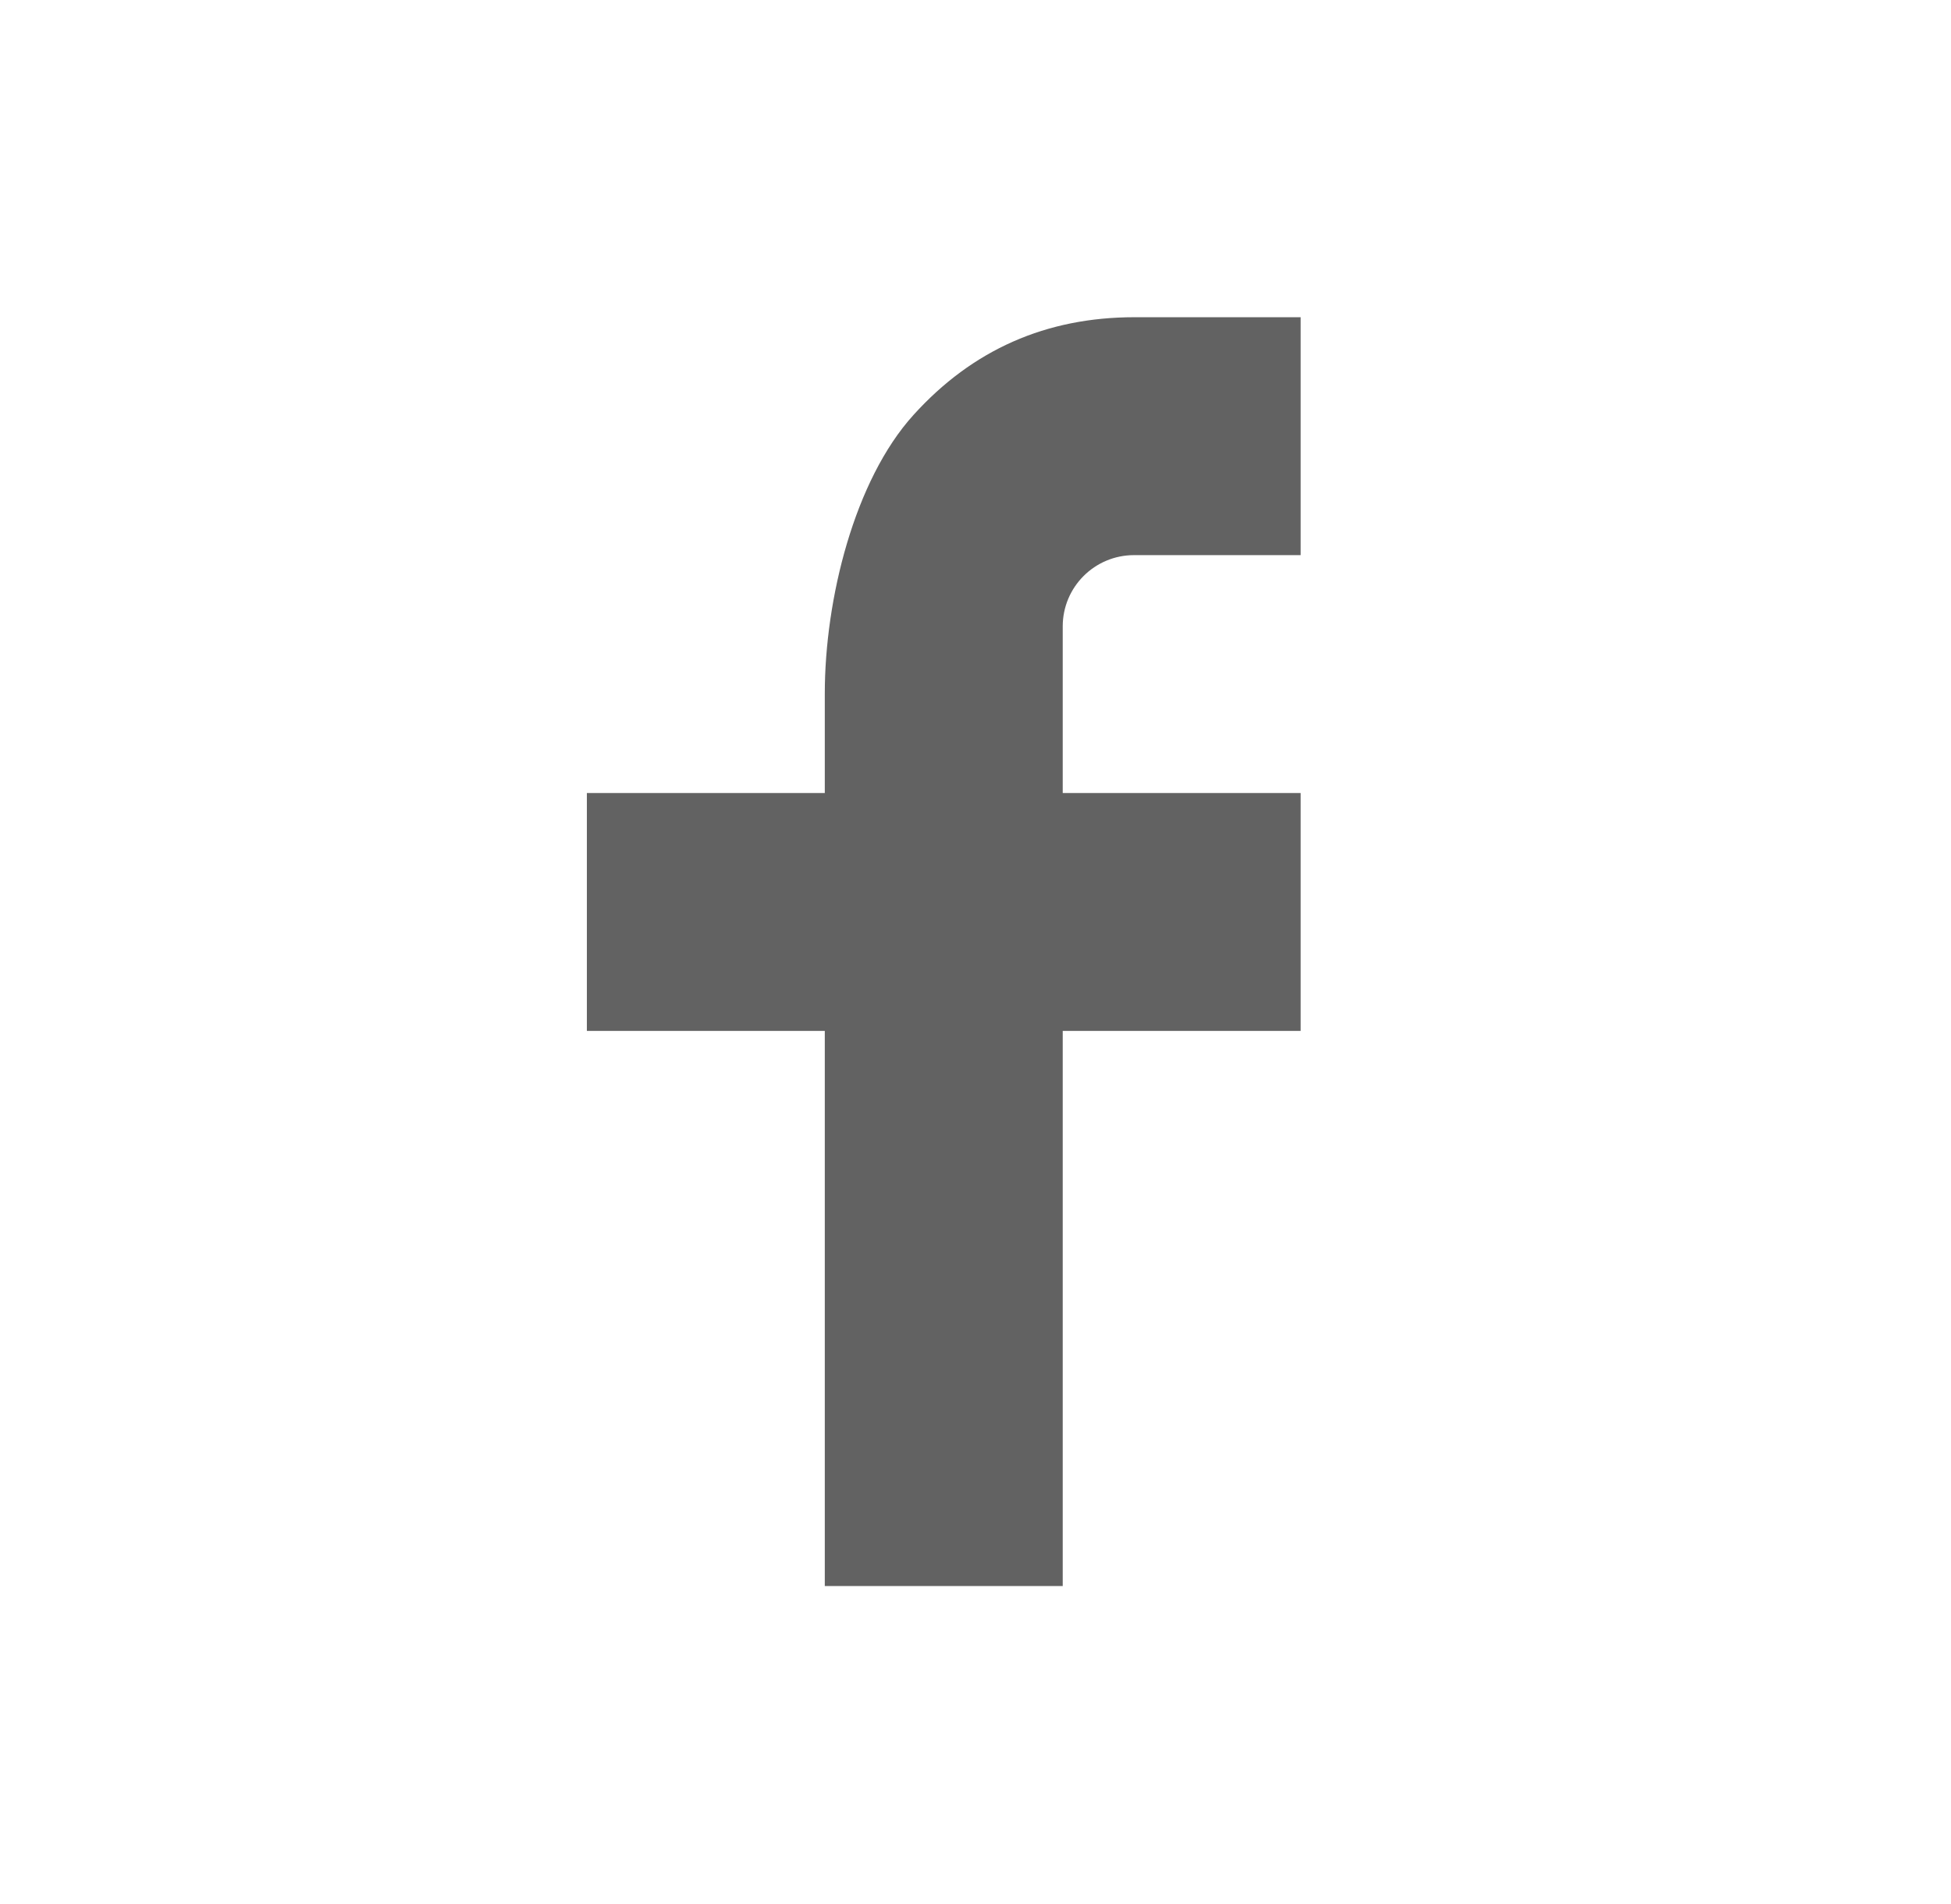
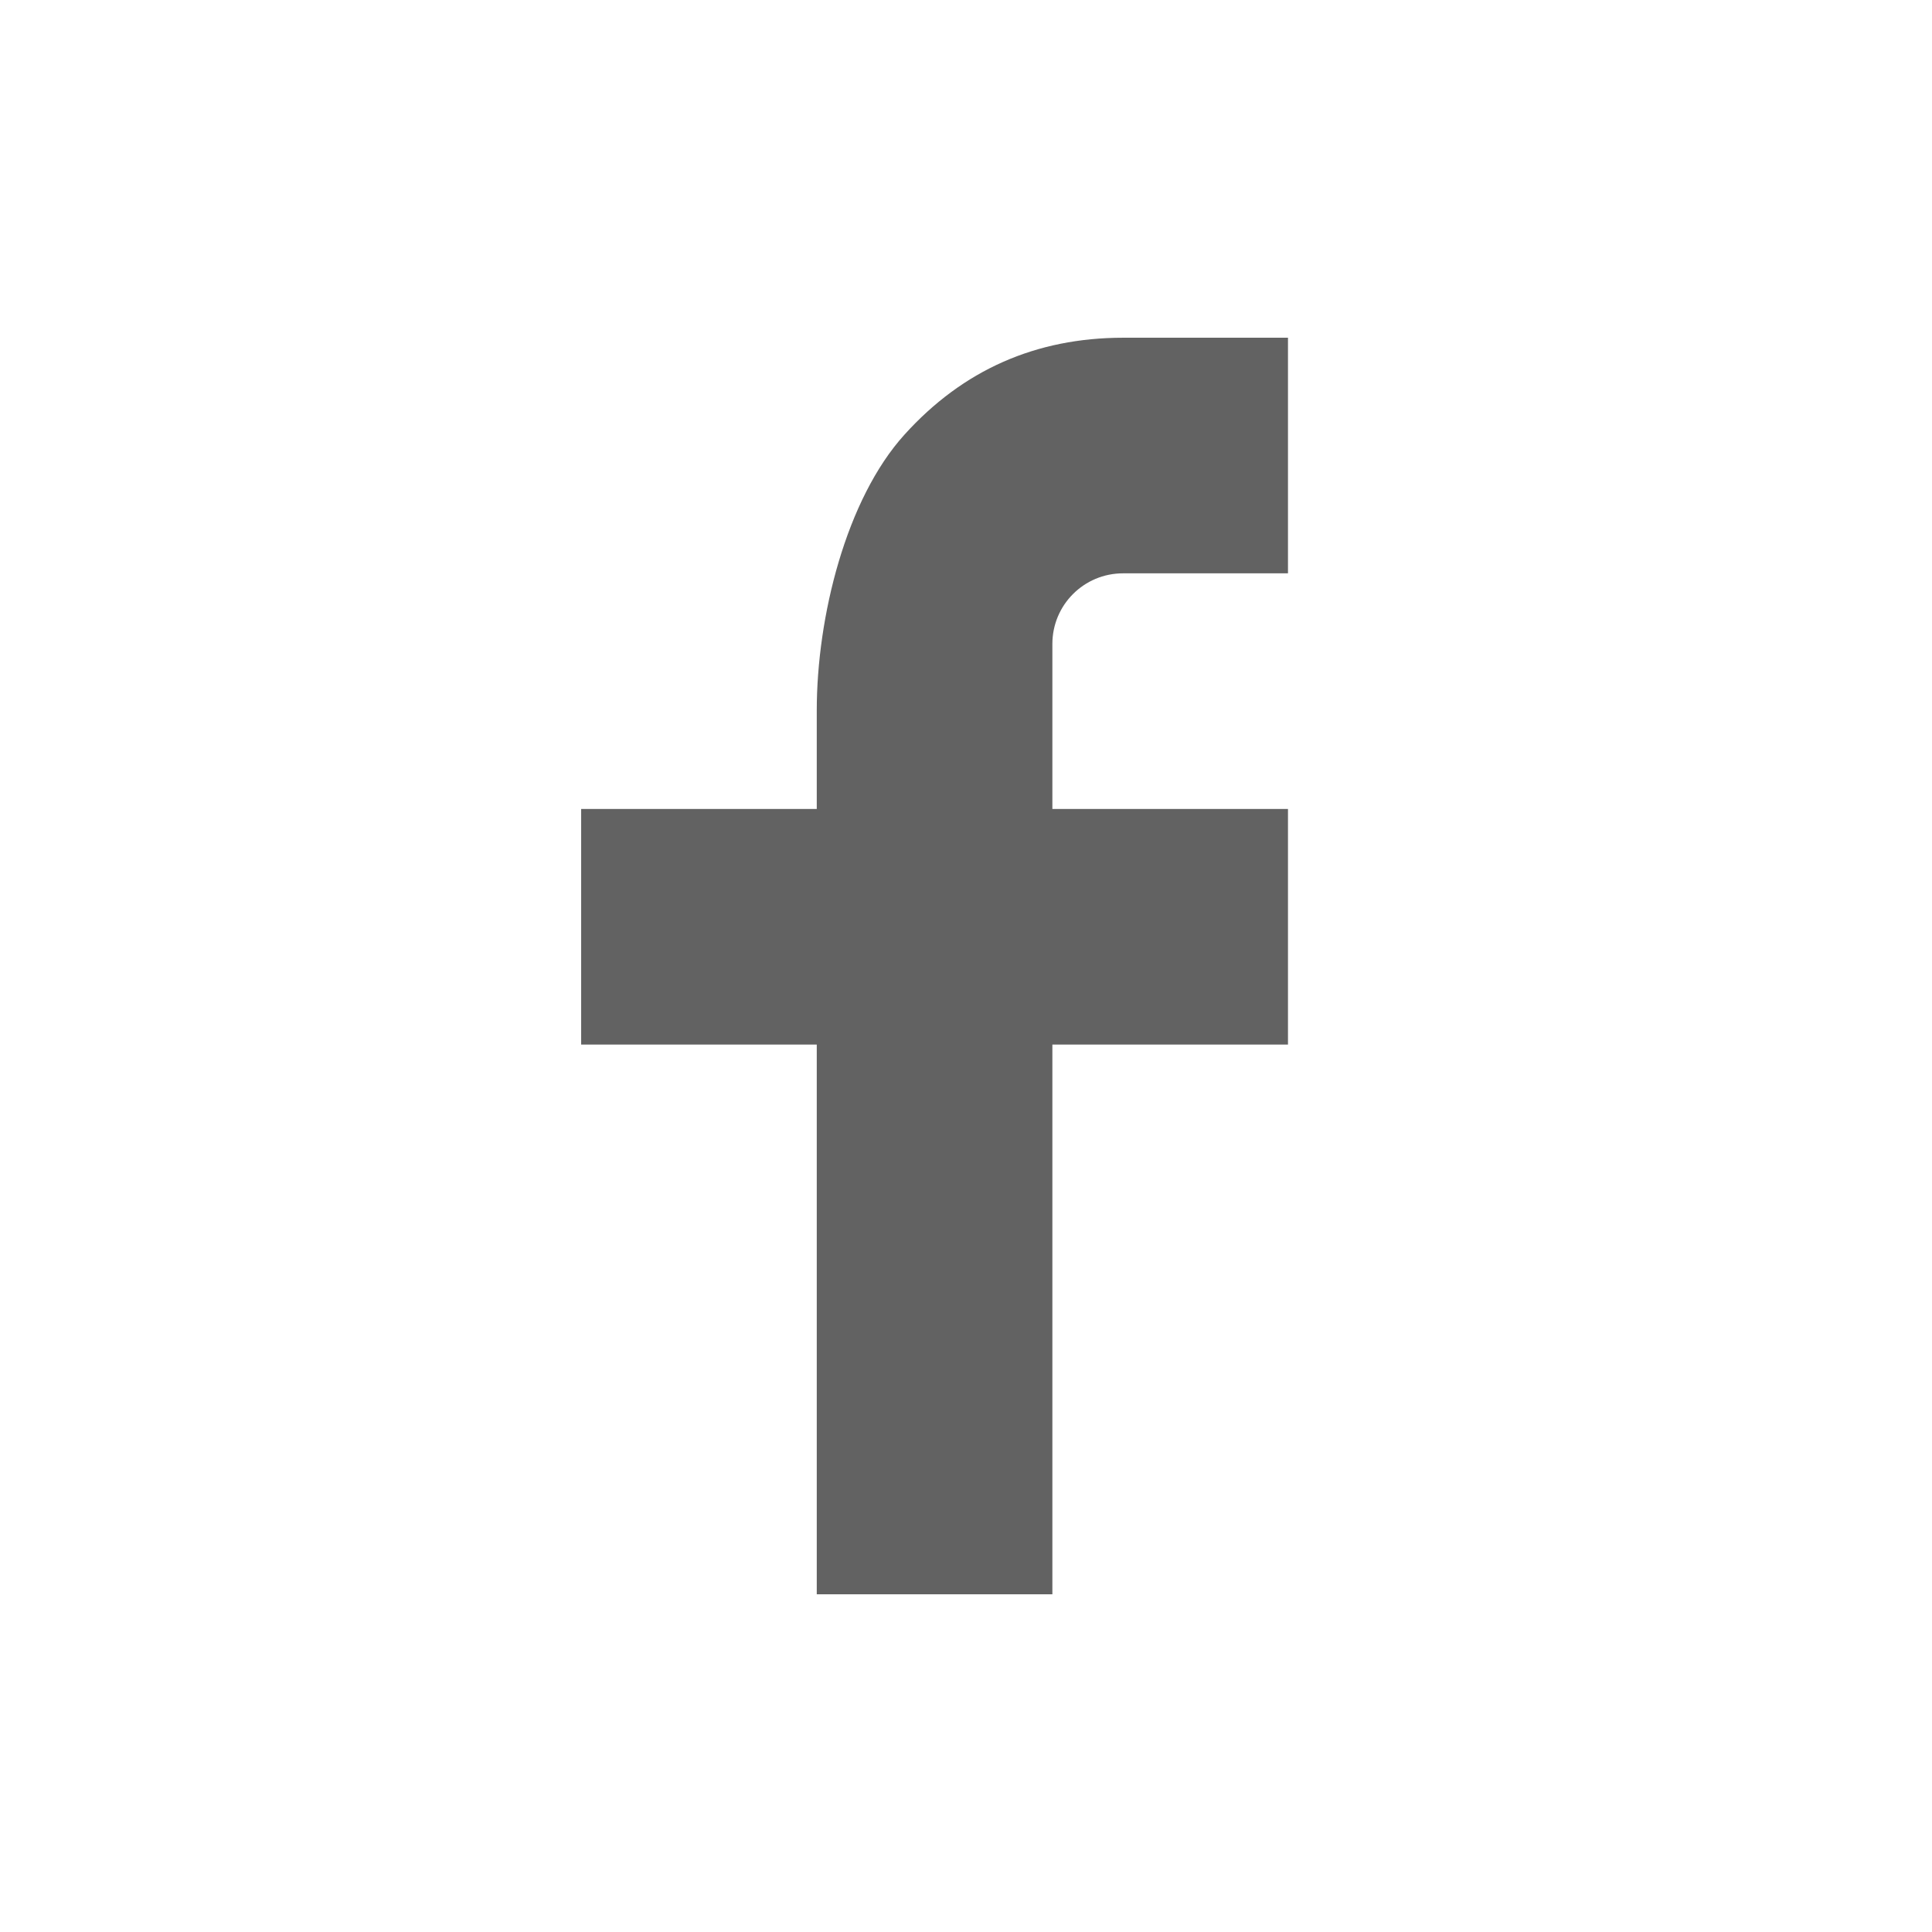
- <svg xmlns="http://www.w3.org/2000/svg" width="41" height="40" viewBox="0 0 41 40" fill="none">
+ <svg xmlns="http://www.w3.org/2000/svg" width="40" height="40" viewBox="0 0 41 40" fill="none">
  <g opacity="0.7">
    <path d="M22.333 16.667H27.333V21.667H22.333V33.333H17.333V21.667H12.333V16.667H17.333V14.575C17.333 12.593 17.956 10.09 19.196 8.722C20.436 7.35 21.985 6.667 23.84 6.667H27.333V11.667H23.833C23.003 11.667 22.333 12.337 22.333 13.165V16.667Z" fill="#1F1F1F" />
  </g>
</svg>
